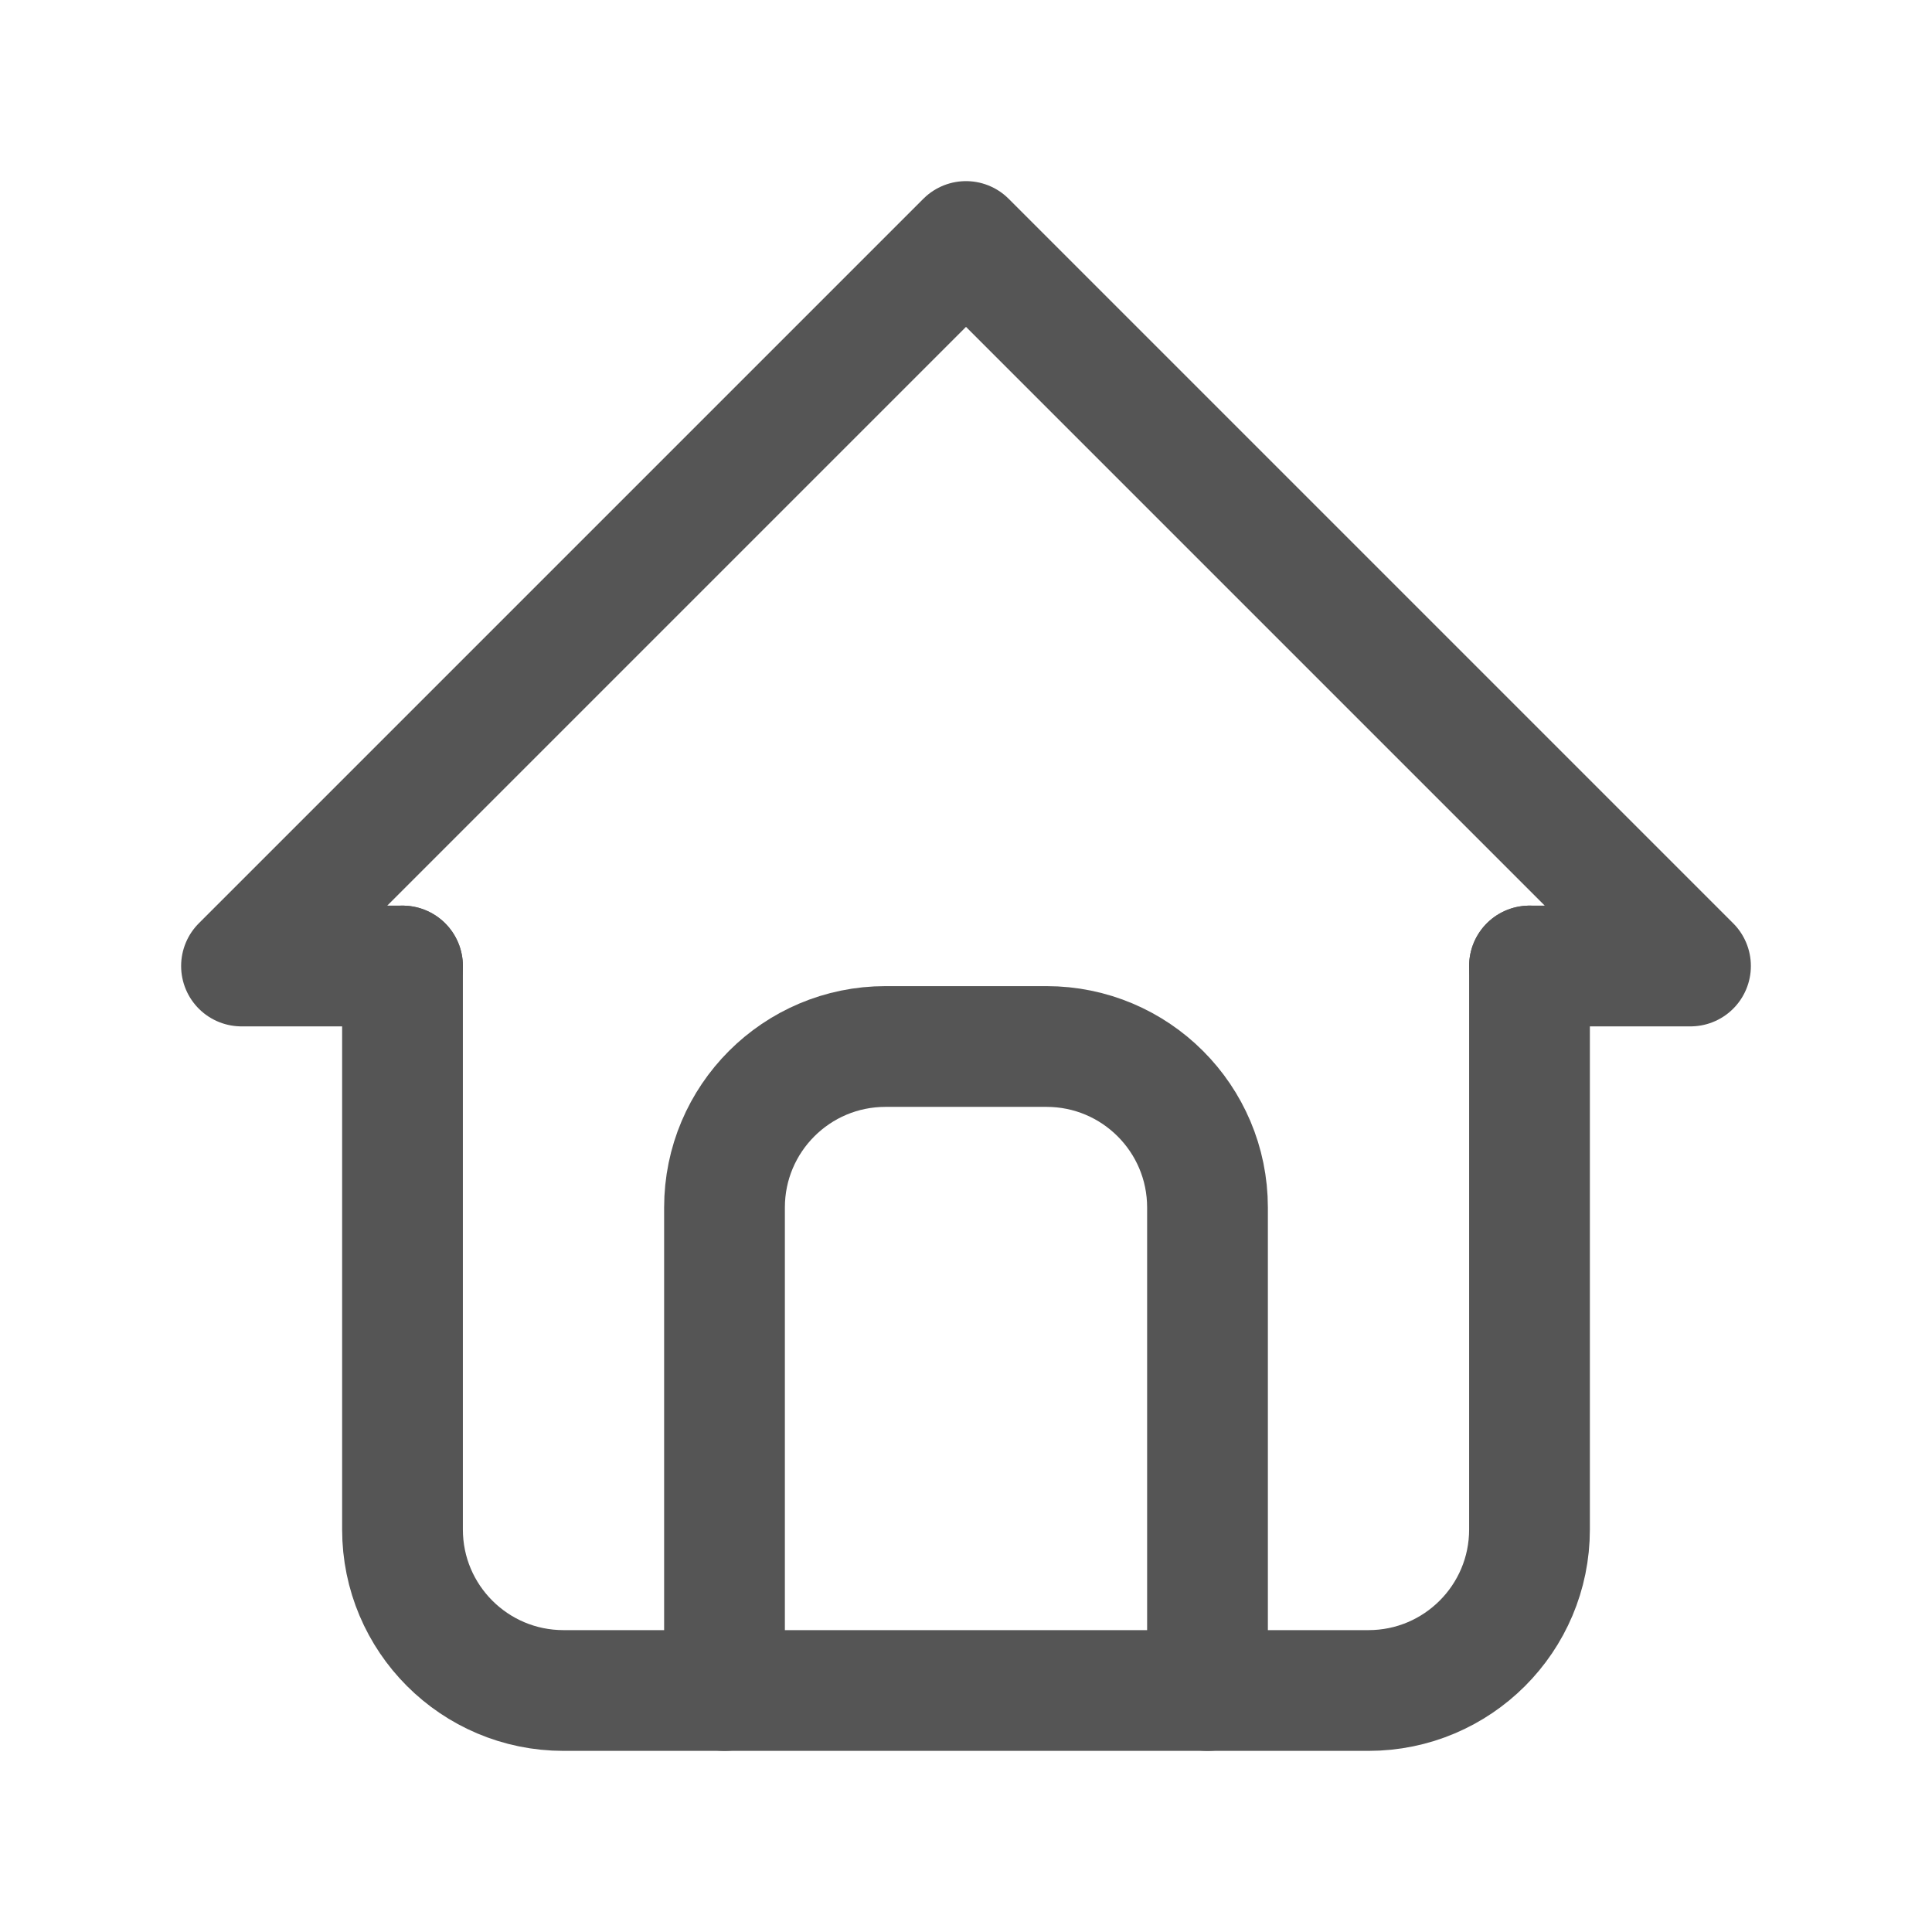
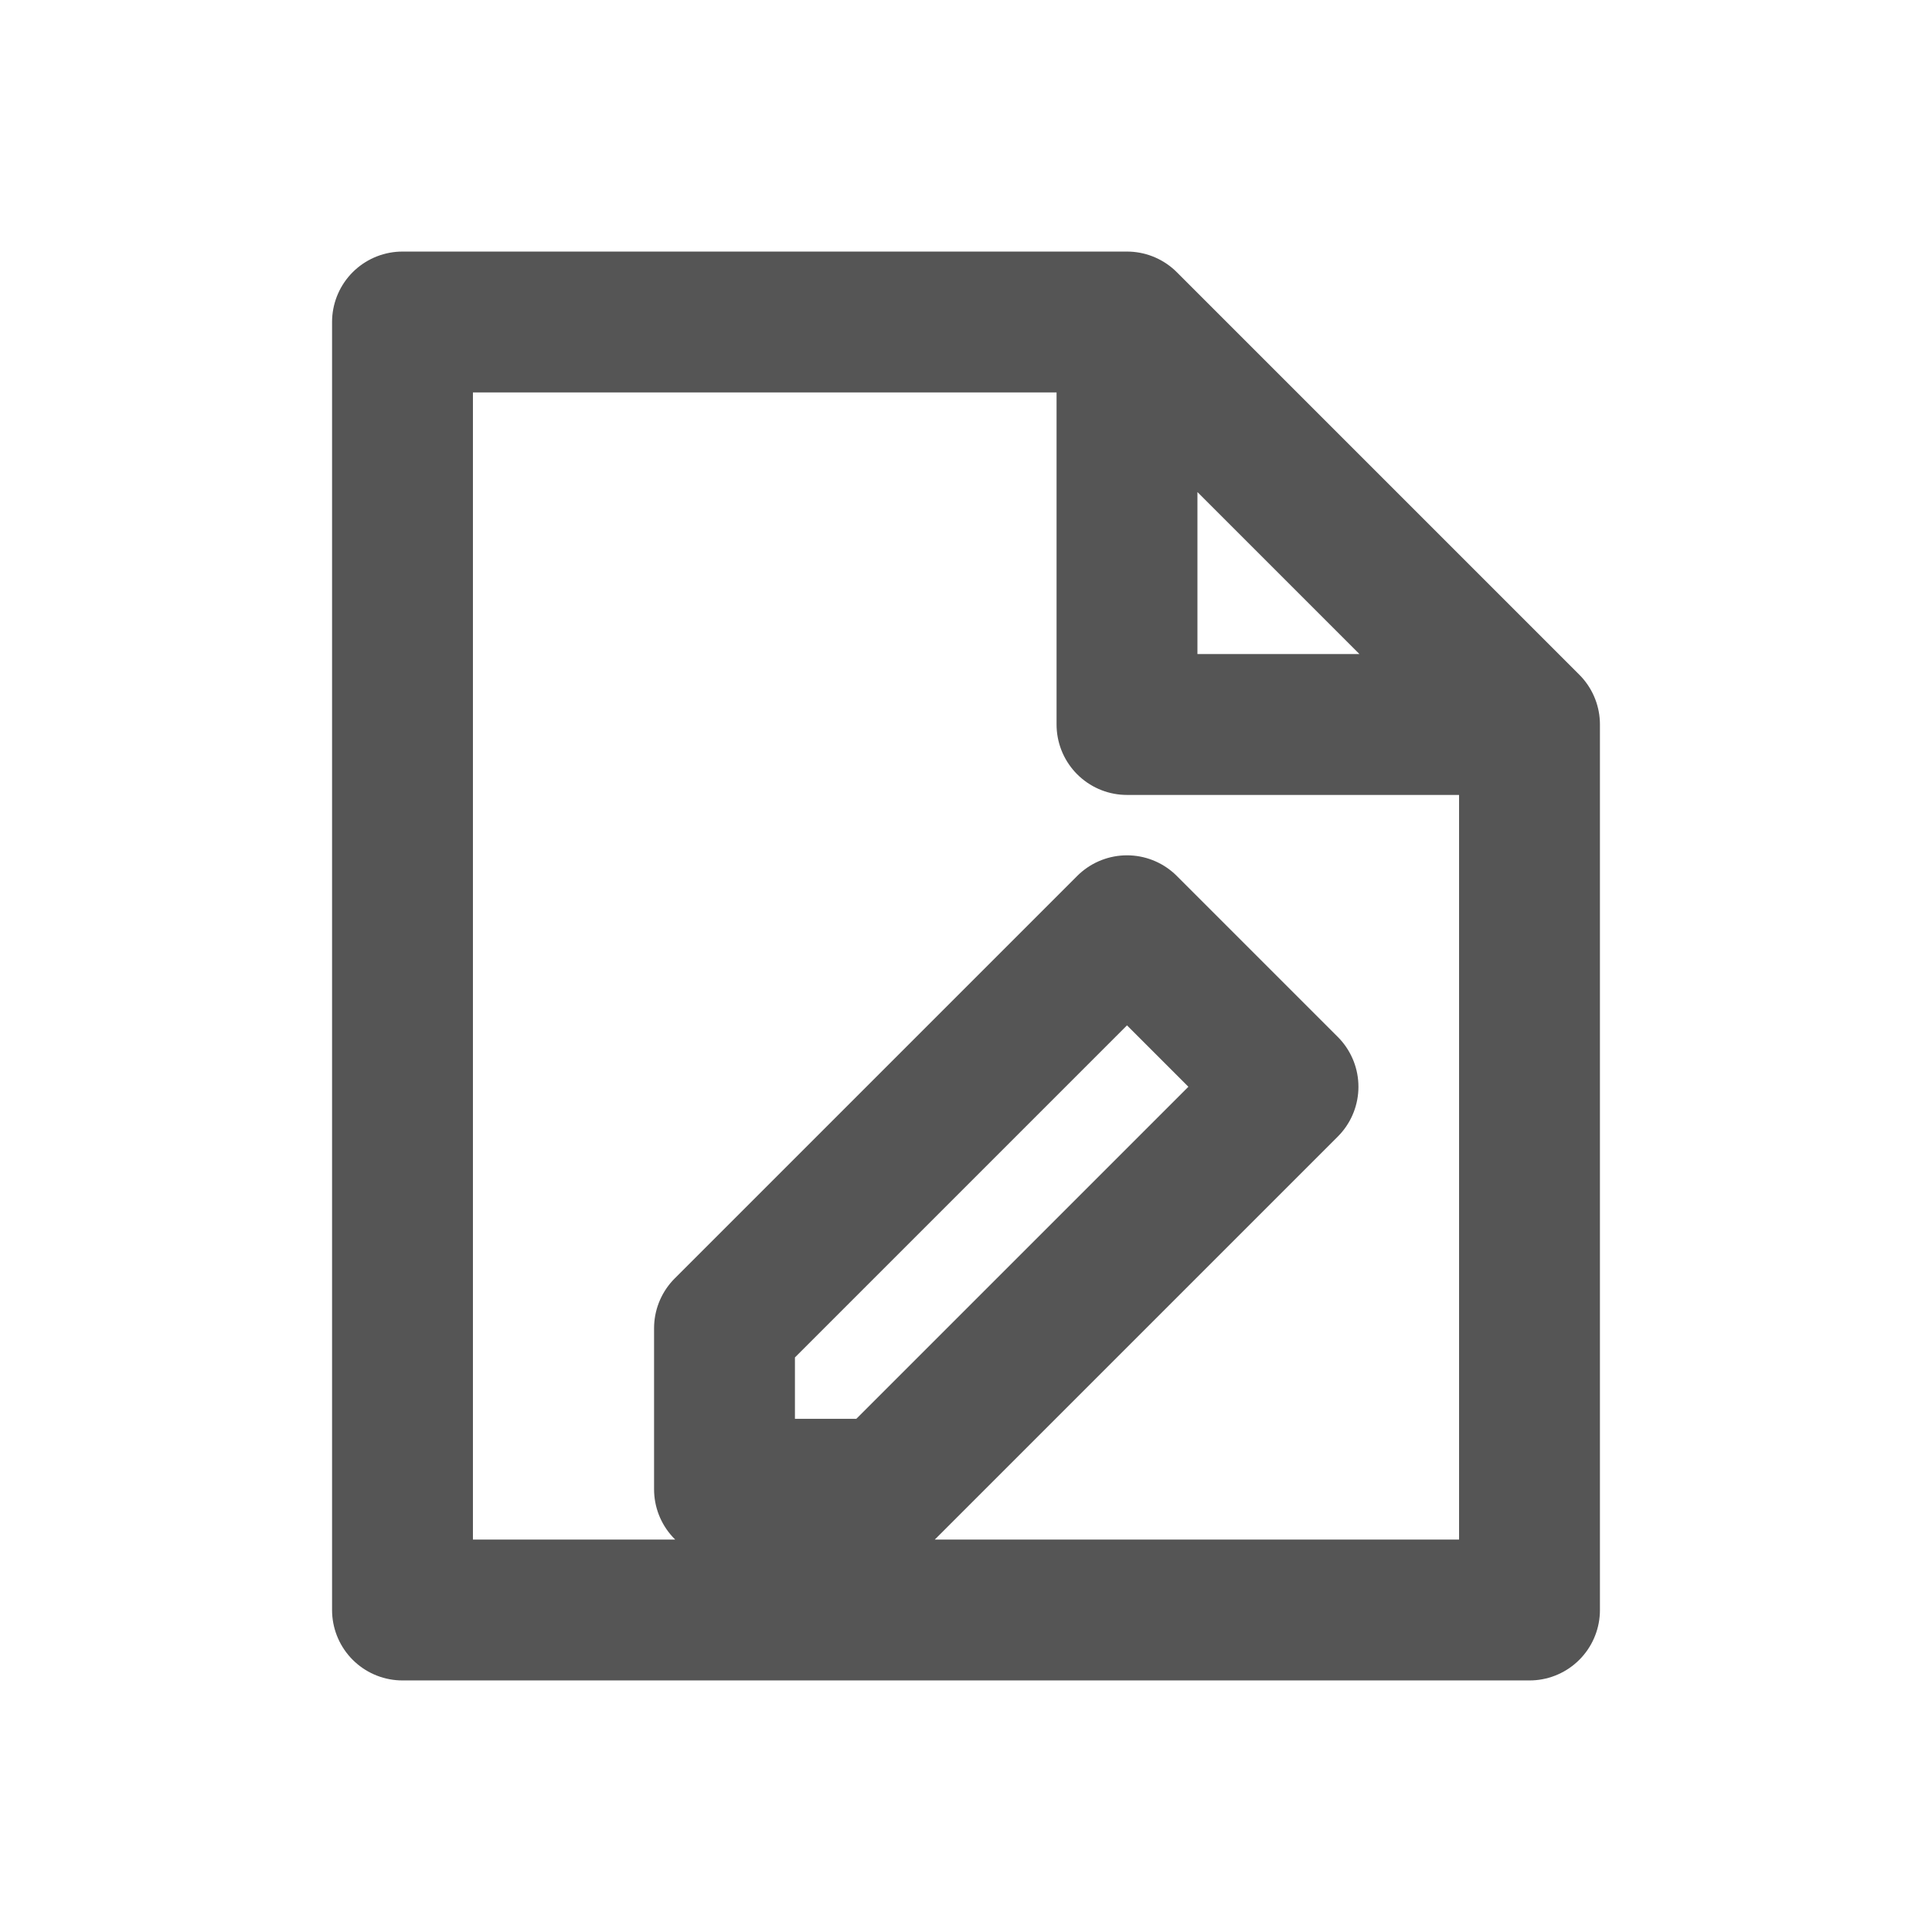
- <svg xmlns="http://www.w3.org/2000/svg" width="24" height="24" viewBox="0 0 24 24" fill="none" stroke="#555555" stroke-width="1.5" stroke-linecap="round" stroke-linejoin="round" class="icon icon-tabler icons-tabler-outline icon-tabler-home">
-   <path stroke="none" d="M0 0h24v24H0z" fill="none" />
-   <path d="M5 12l-2 0l9 -9l9 9l-2 0" />
-   <path d="M5 12v7a2 2 0 0 0 2 2h10a2 2 0 0 0 2 -2v-7" />
-   <path d="M9 21v-6a2 2 0 0 1 2 -2h2a2 2 0 0 1 2 2v6" />
+ <svg xmlns="http://www.w3.org/2000/svg" width="24" height="24" viewBox="0 0 24 24" fill="none" stroke="#555555" stroke-width="1.75" stroke-linecap="round" stroke-linejoin="round">
+   <path d="M5 4h9l5 5v11H5zM14 4v5h5M9 16.5l5-5 2 2-5 5H9z" />
</svg>
